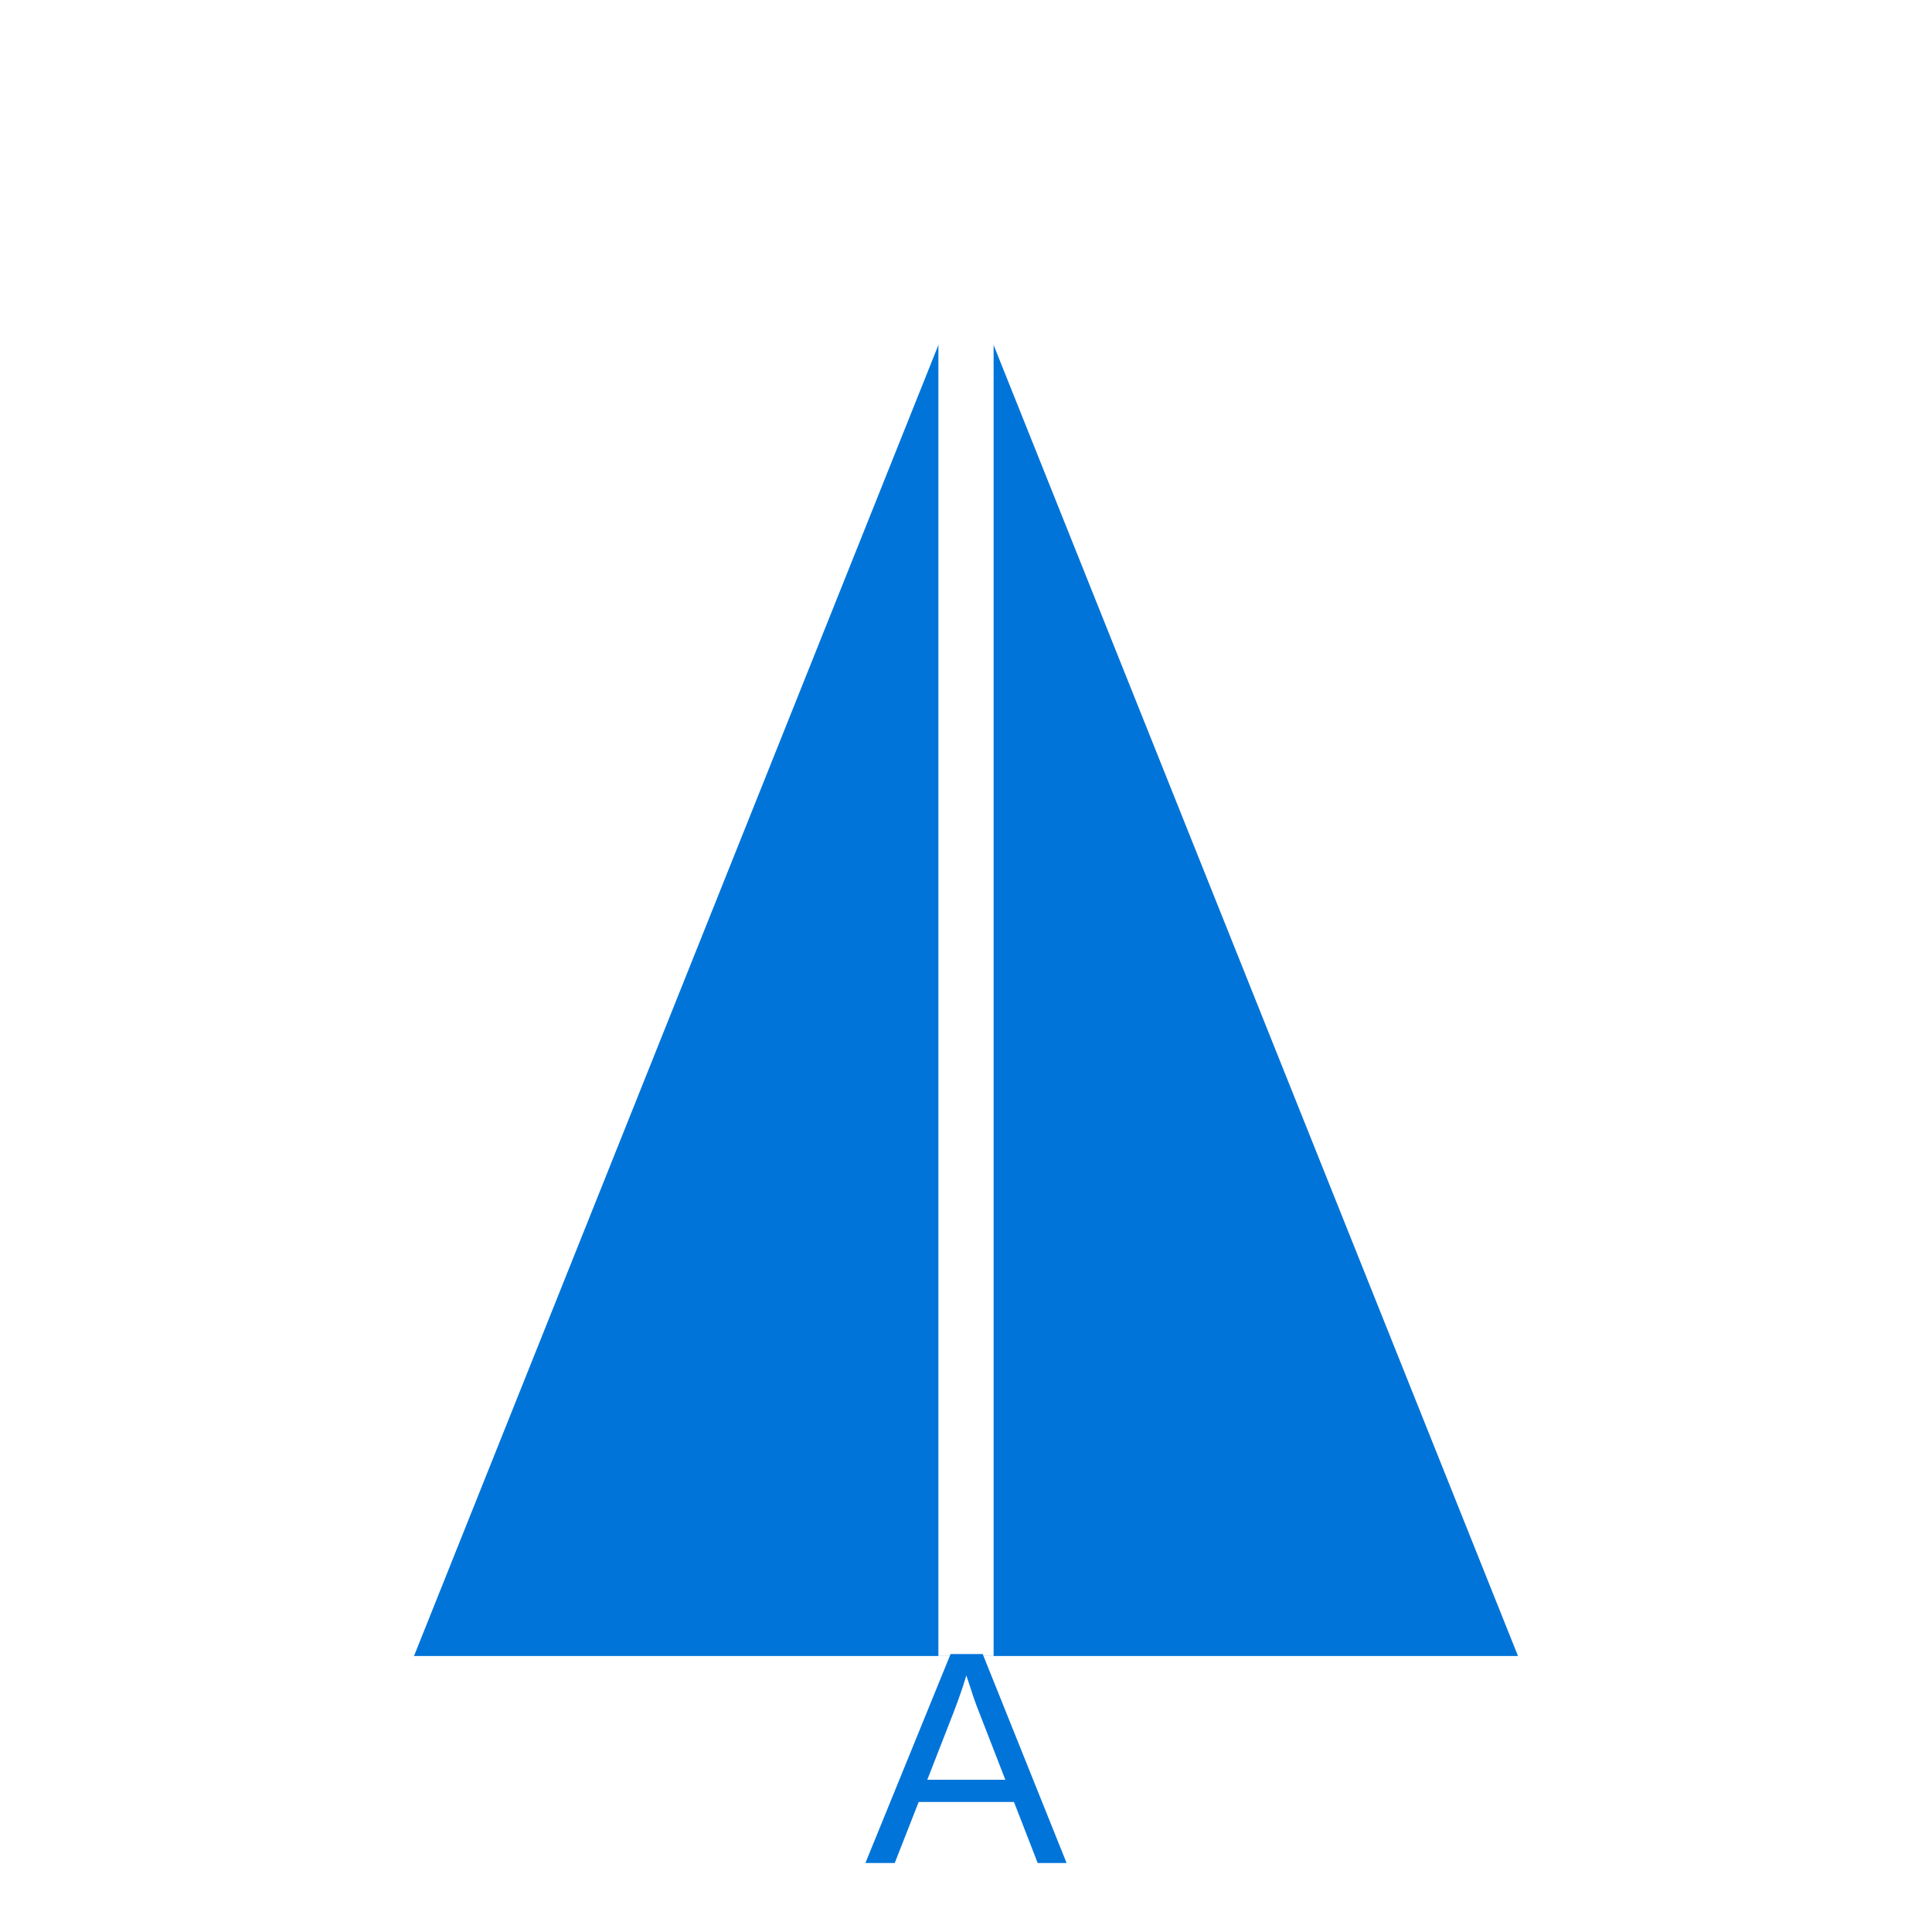
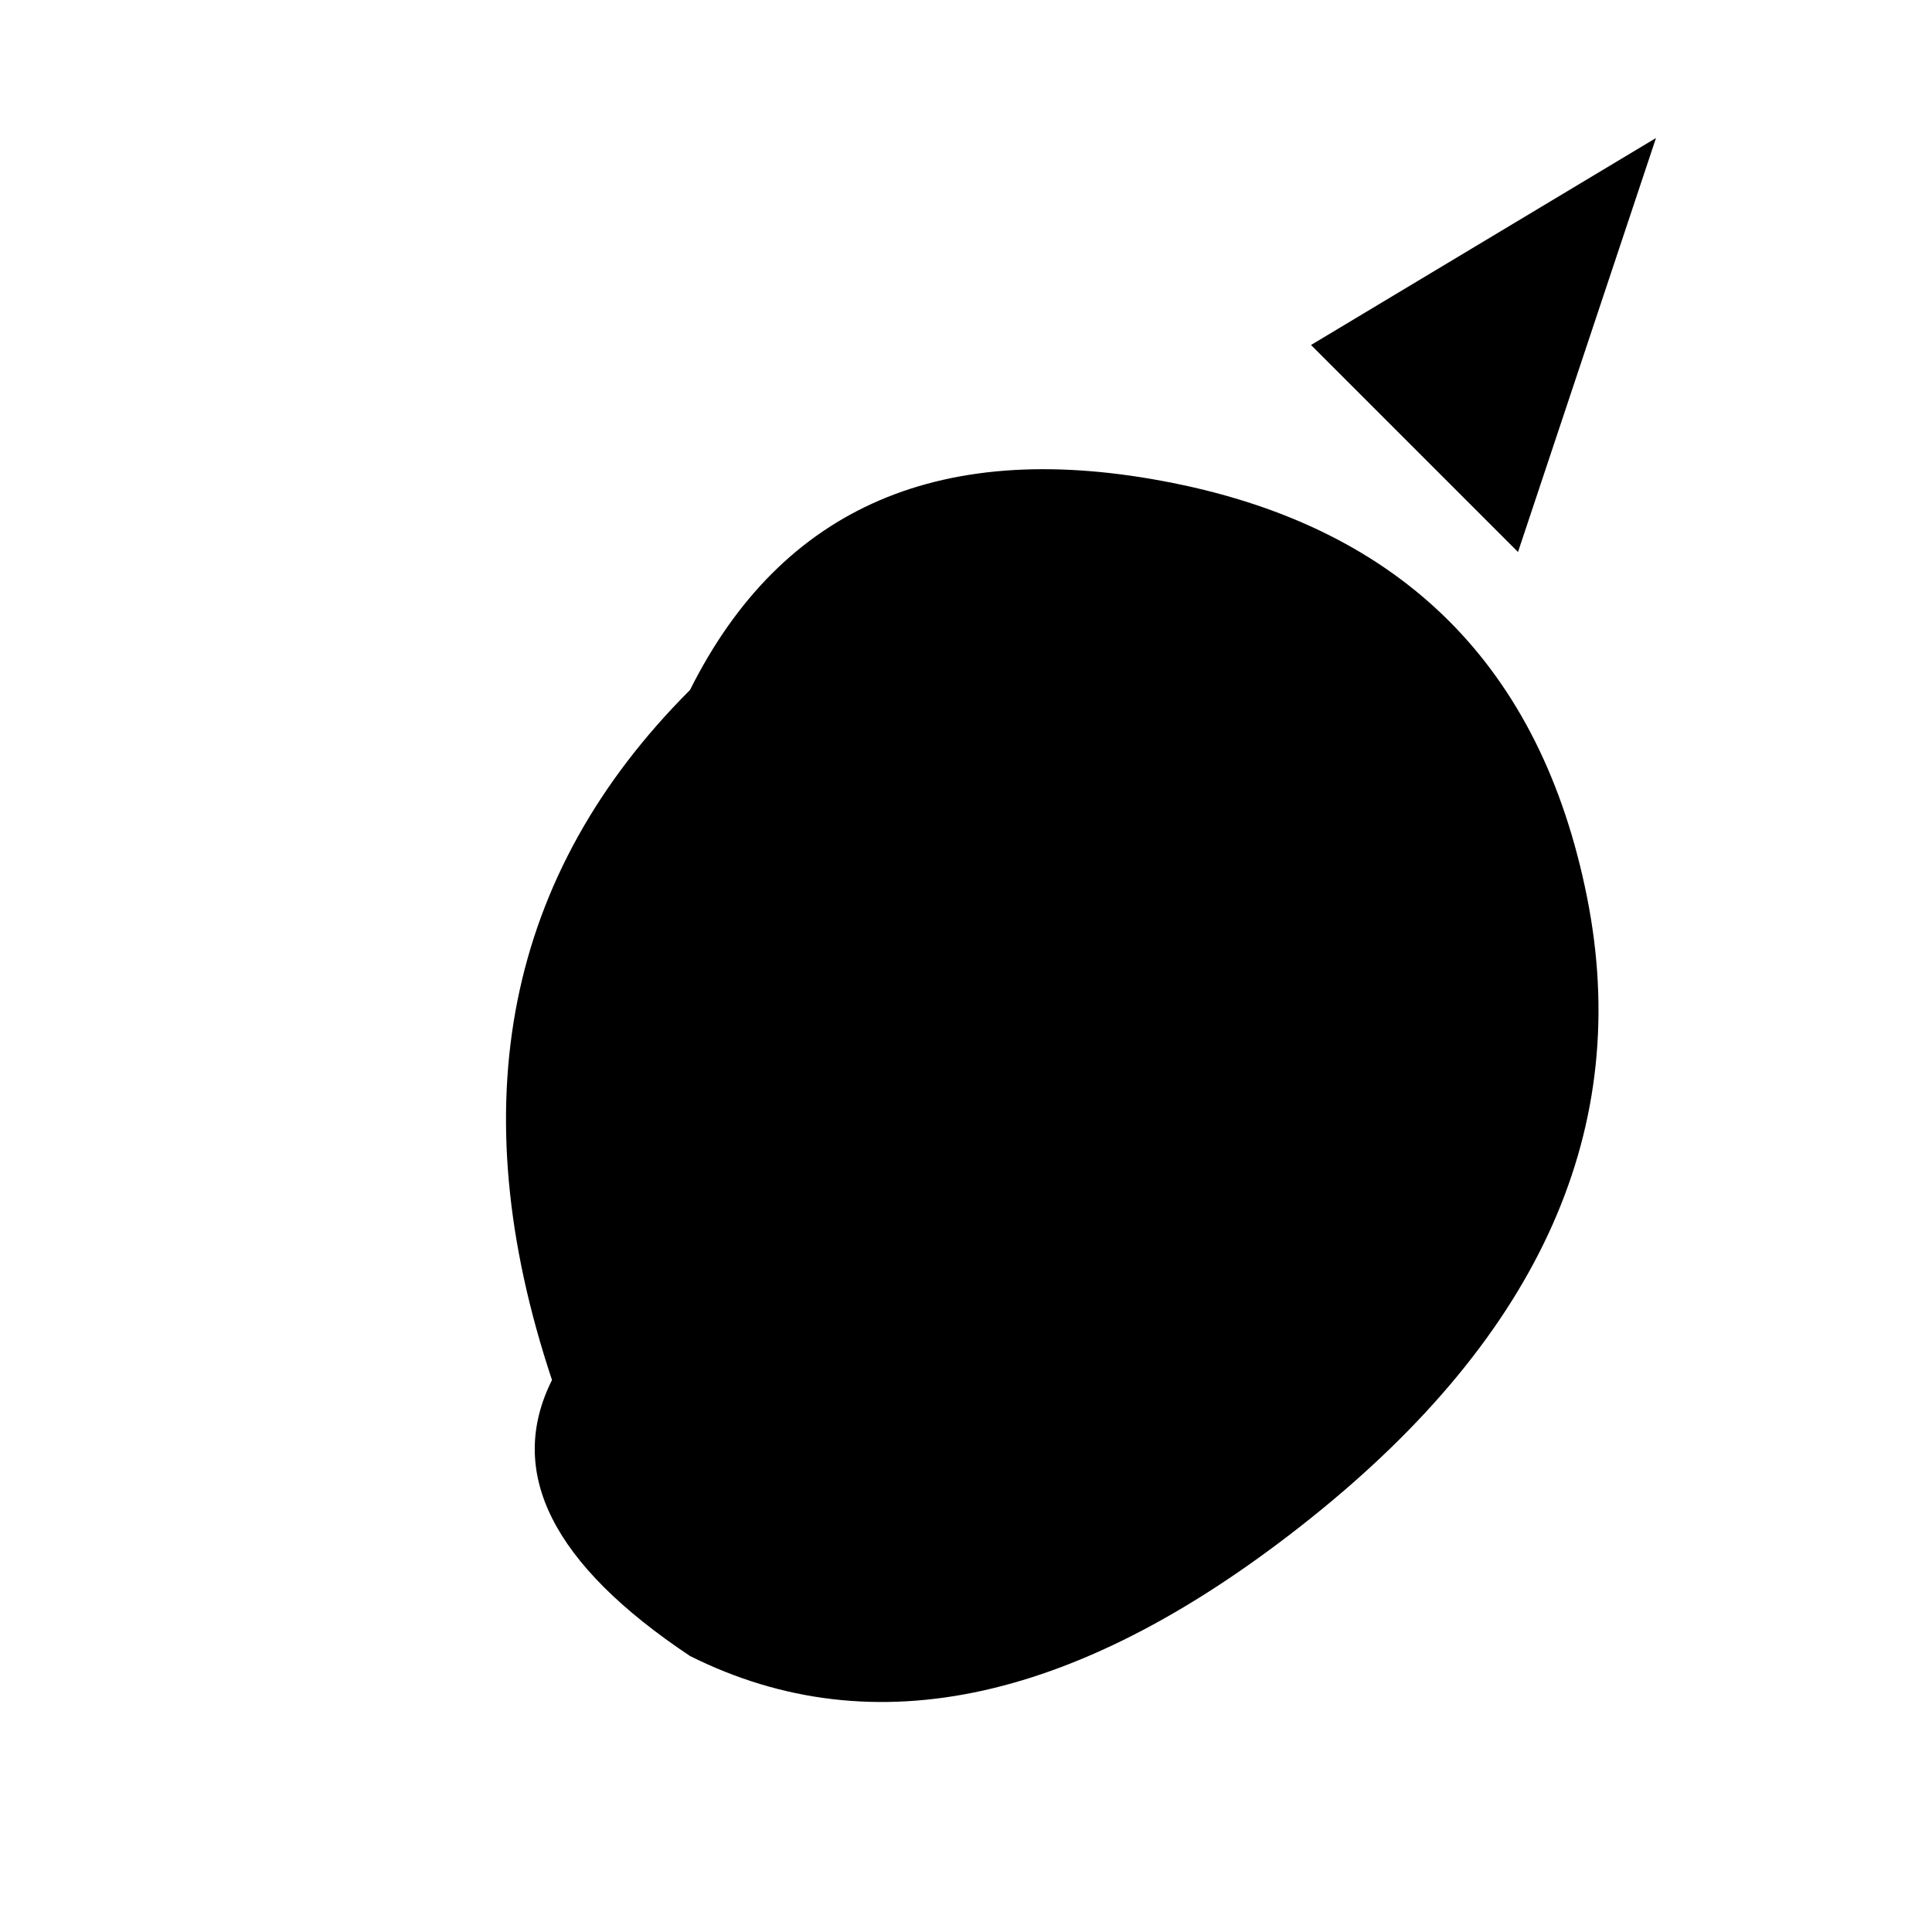
<svg xmlns="http://www.w3.org/2000/svg" width="140" height="140" viewBox="0 0 140 140">
  <rect width="140" height="140" fill="white" />
-   <polygon points="30,120 70,20 110,120" fill="#0074D9" />
-   <line x1="70" y1="20" x2="70" y2="120" stroke="white" stroke-width="4" />
-   <text x="70" y="135" font-size="22" text-anchor="middle" fill="#0074D9" font-family="Arial">A</text>
+   <path d="M95 25 L120 10 L110 40 L95 25 Z" fill="#000" />
+   <path d="M40 100 Q30 70 50 50 Q60 30 85 35 Q110 40 115 65 Q120 90 95 110 Q70 130 50 120 Q35 110 40 100 Z" fill="#000" />
</svg>
